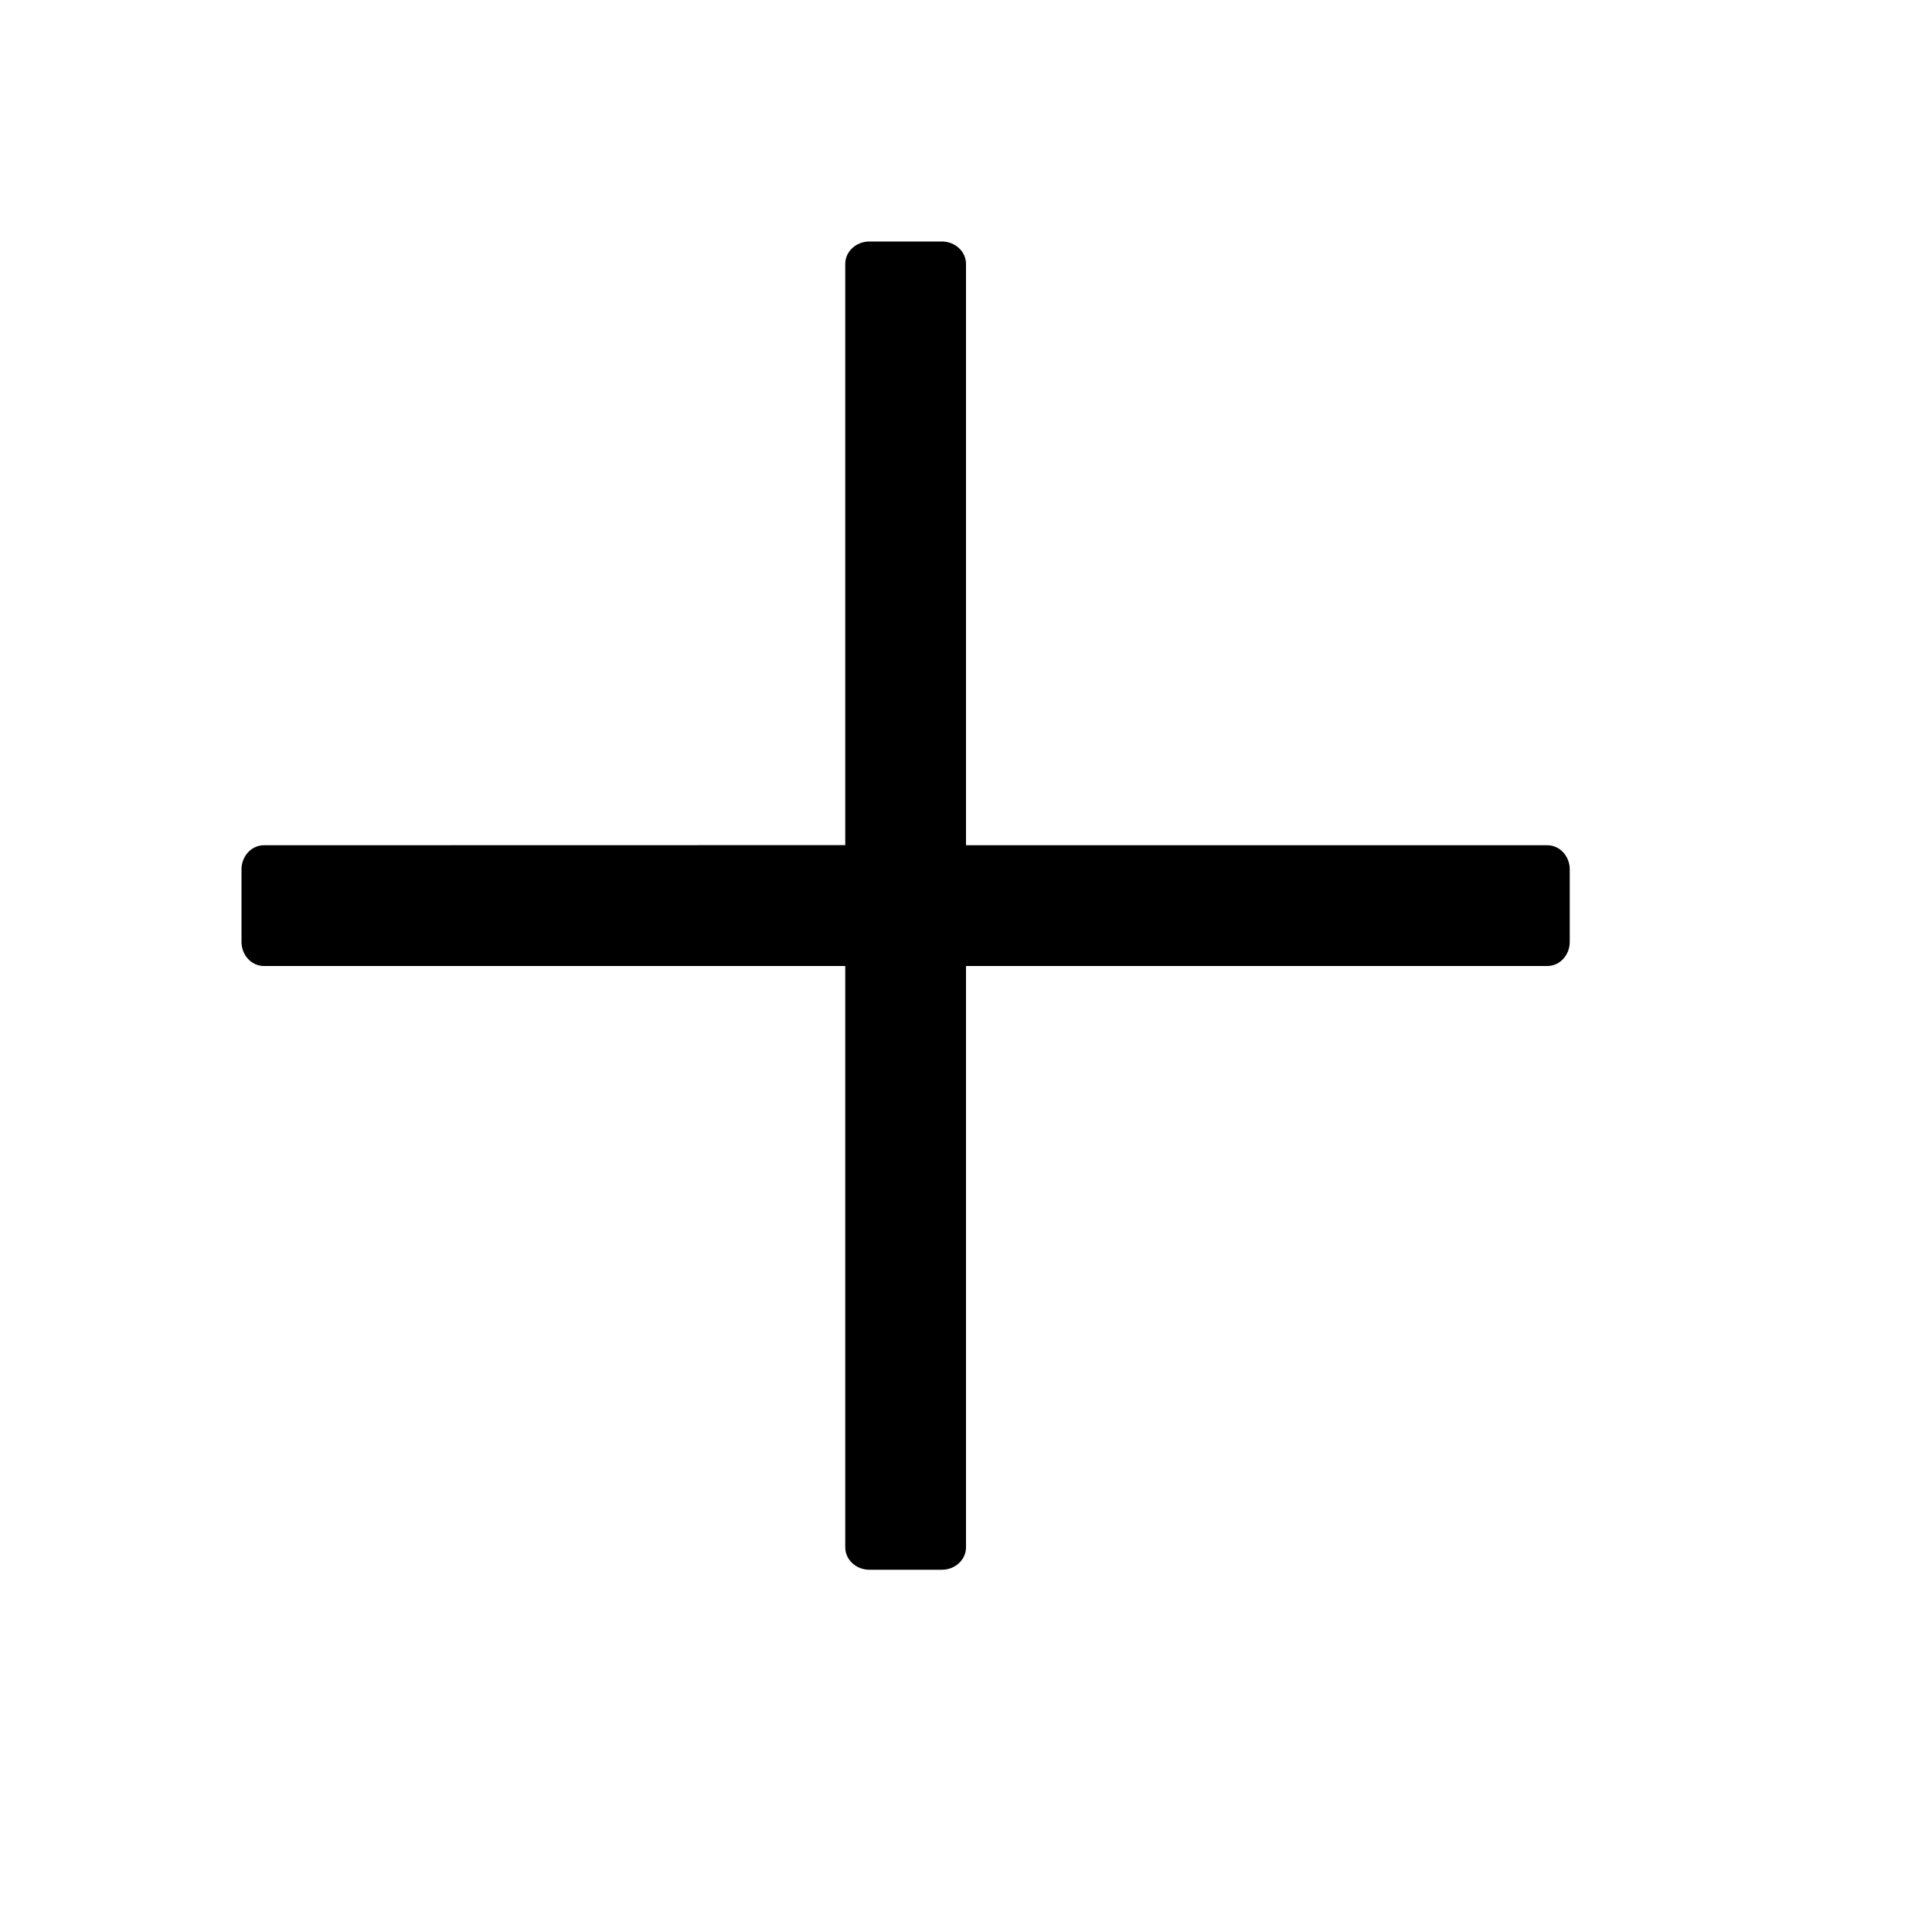
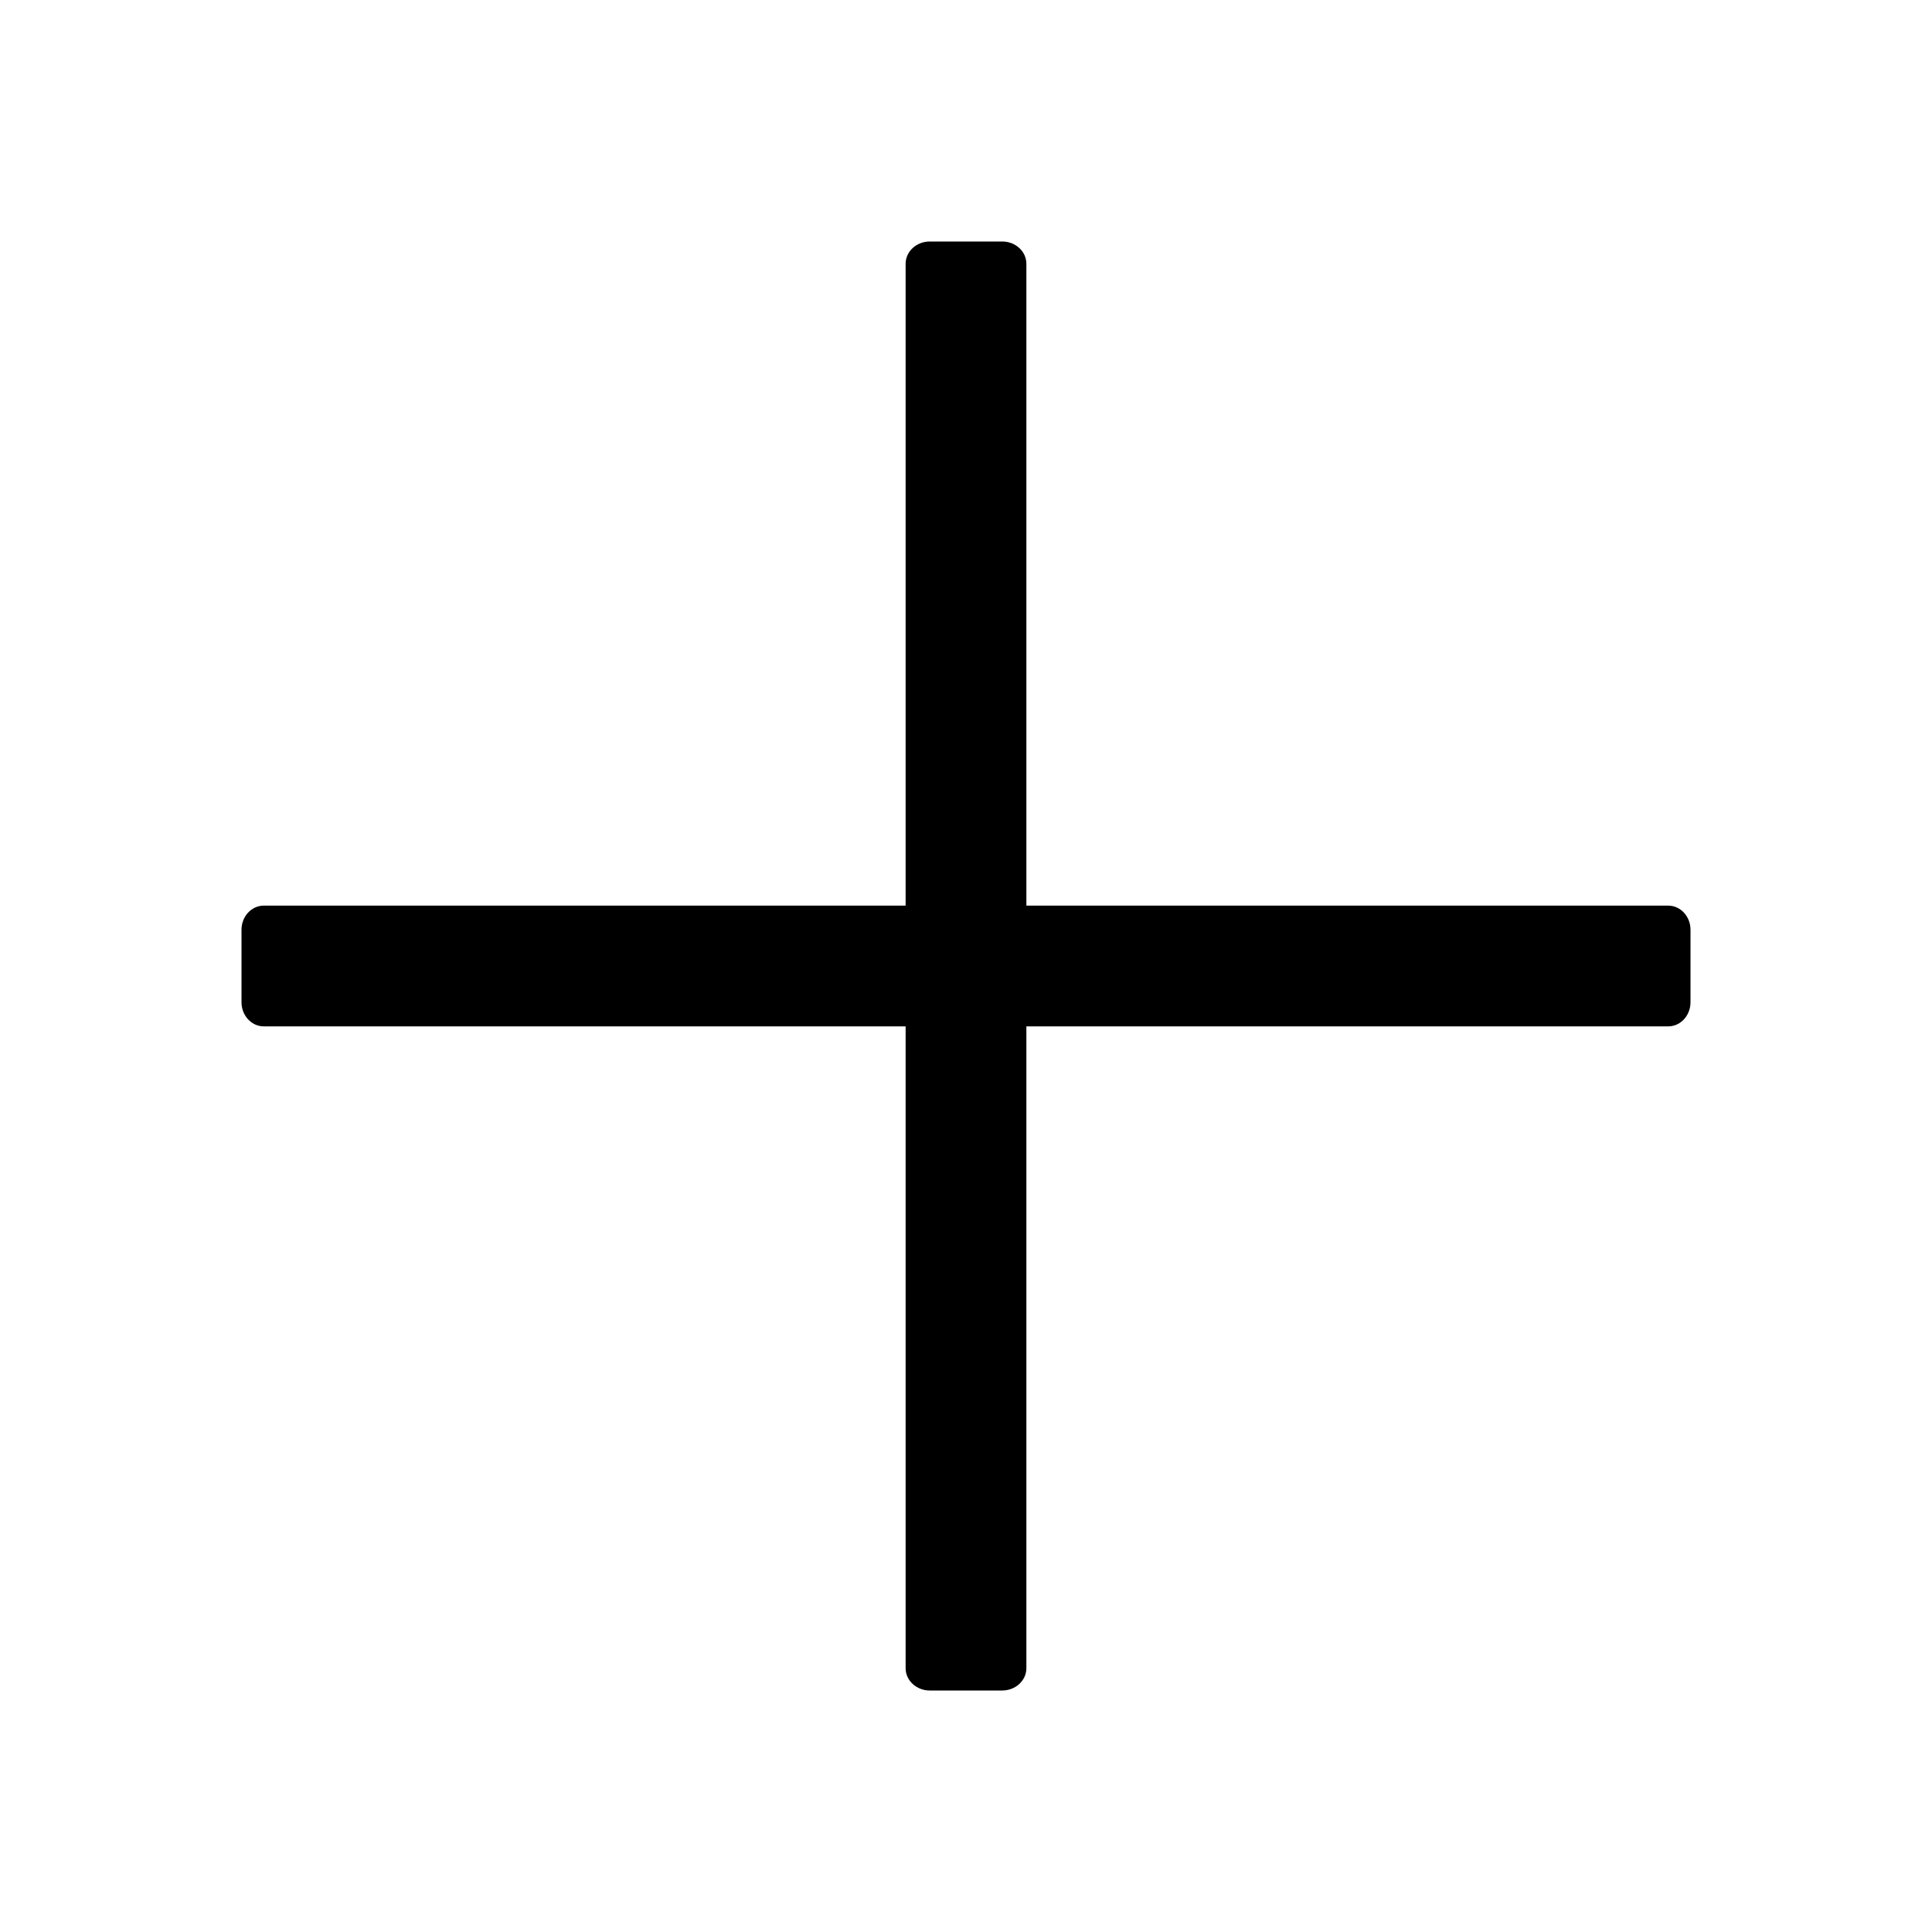
<svg viewBox="0 0 1024 1024" focusable="false">
-   <path d="M499.2 128c7.04 0 12.8 5.312 12.8 11.84V448h308.16c6.528 0 11.84 5.76 11.84 12.8v38.4c0 7.04-5.312 12.8-11.84 12.8H512v308.16c0 6.528-5.76 11.84-12.8 11.84h-38.4c-7.04 0-12.8-5.312-12.8-11.84V512H139.84c-6.528 0-11.84-5.76-11.84-12.8v-38.4c0-7.04 5.312-12.8 11.84-12.8l308.16-.064V139.84c0-6.528 5.76-11.84 12.8-11.84h38.4z" />
+   <path fill-rule="evenodd" d="M492.8 896c-7.07 0-12.8-5.293-12.8-11.814V544H139.815C133.29 544 128 538.27 128 531.2v-38.4c0-7.07 5.29-12.8 11.815-12.8H480V139.815c0-6.525 5.73-11.815 12.8-11.815h38.4c7.07 0 12.8 5.29 12.8 11.815V480h340.186c6.521 0 11.814 5.73 11.814 12.8v38.4c0 7.07-5.293 12.8-11.814 12.8H544v340.186c0 6.521-5.73 11.814-12.8 11.814h-38.4Z" />
</svg>
